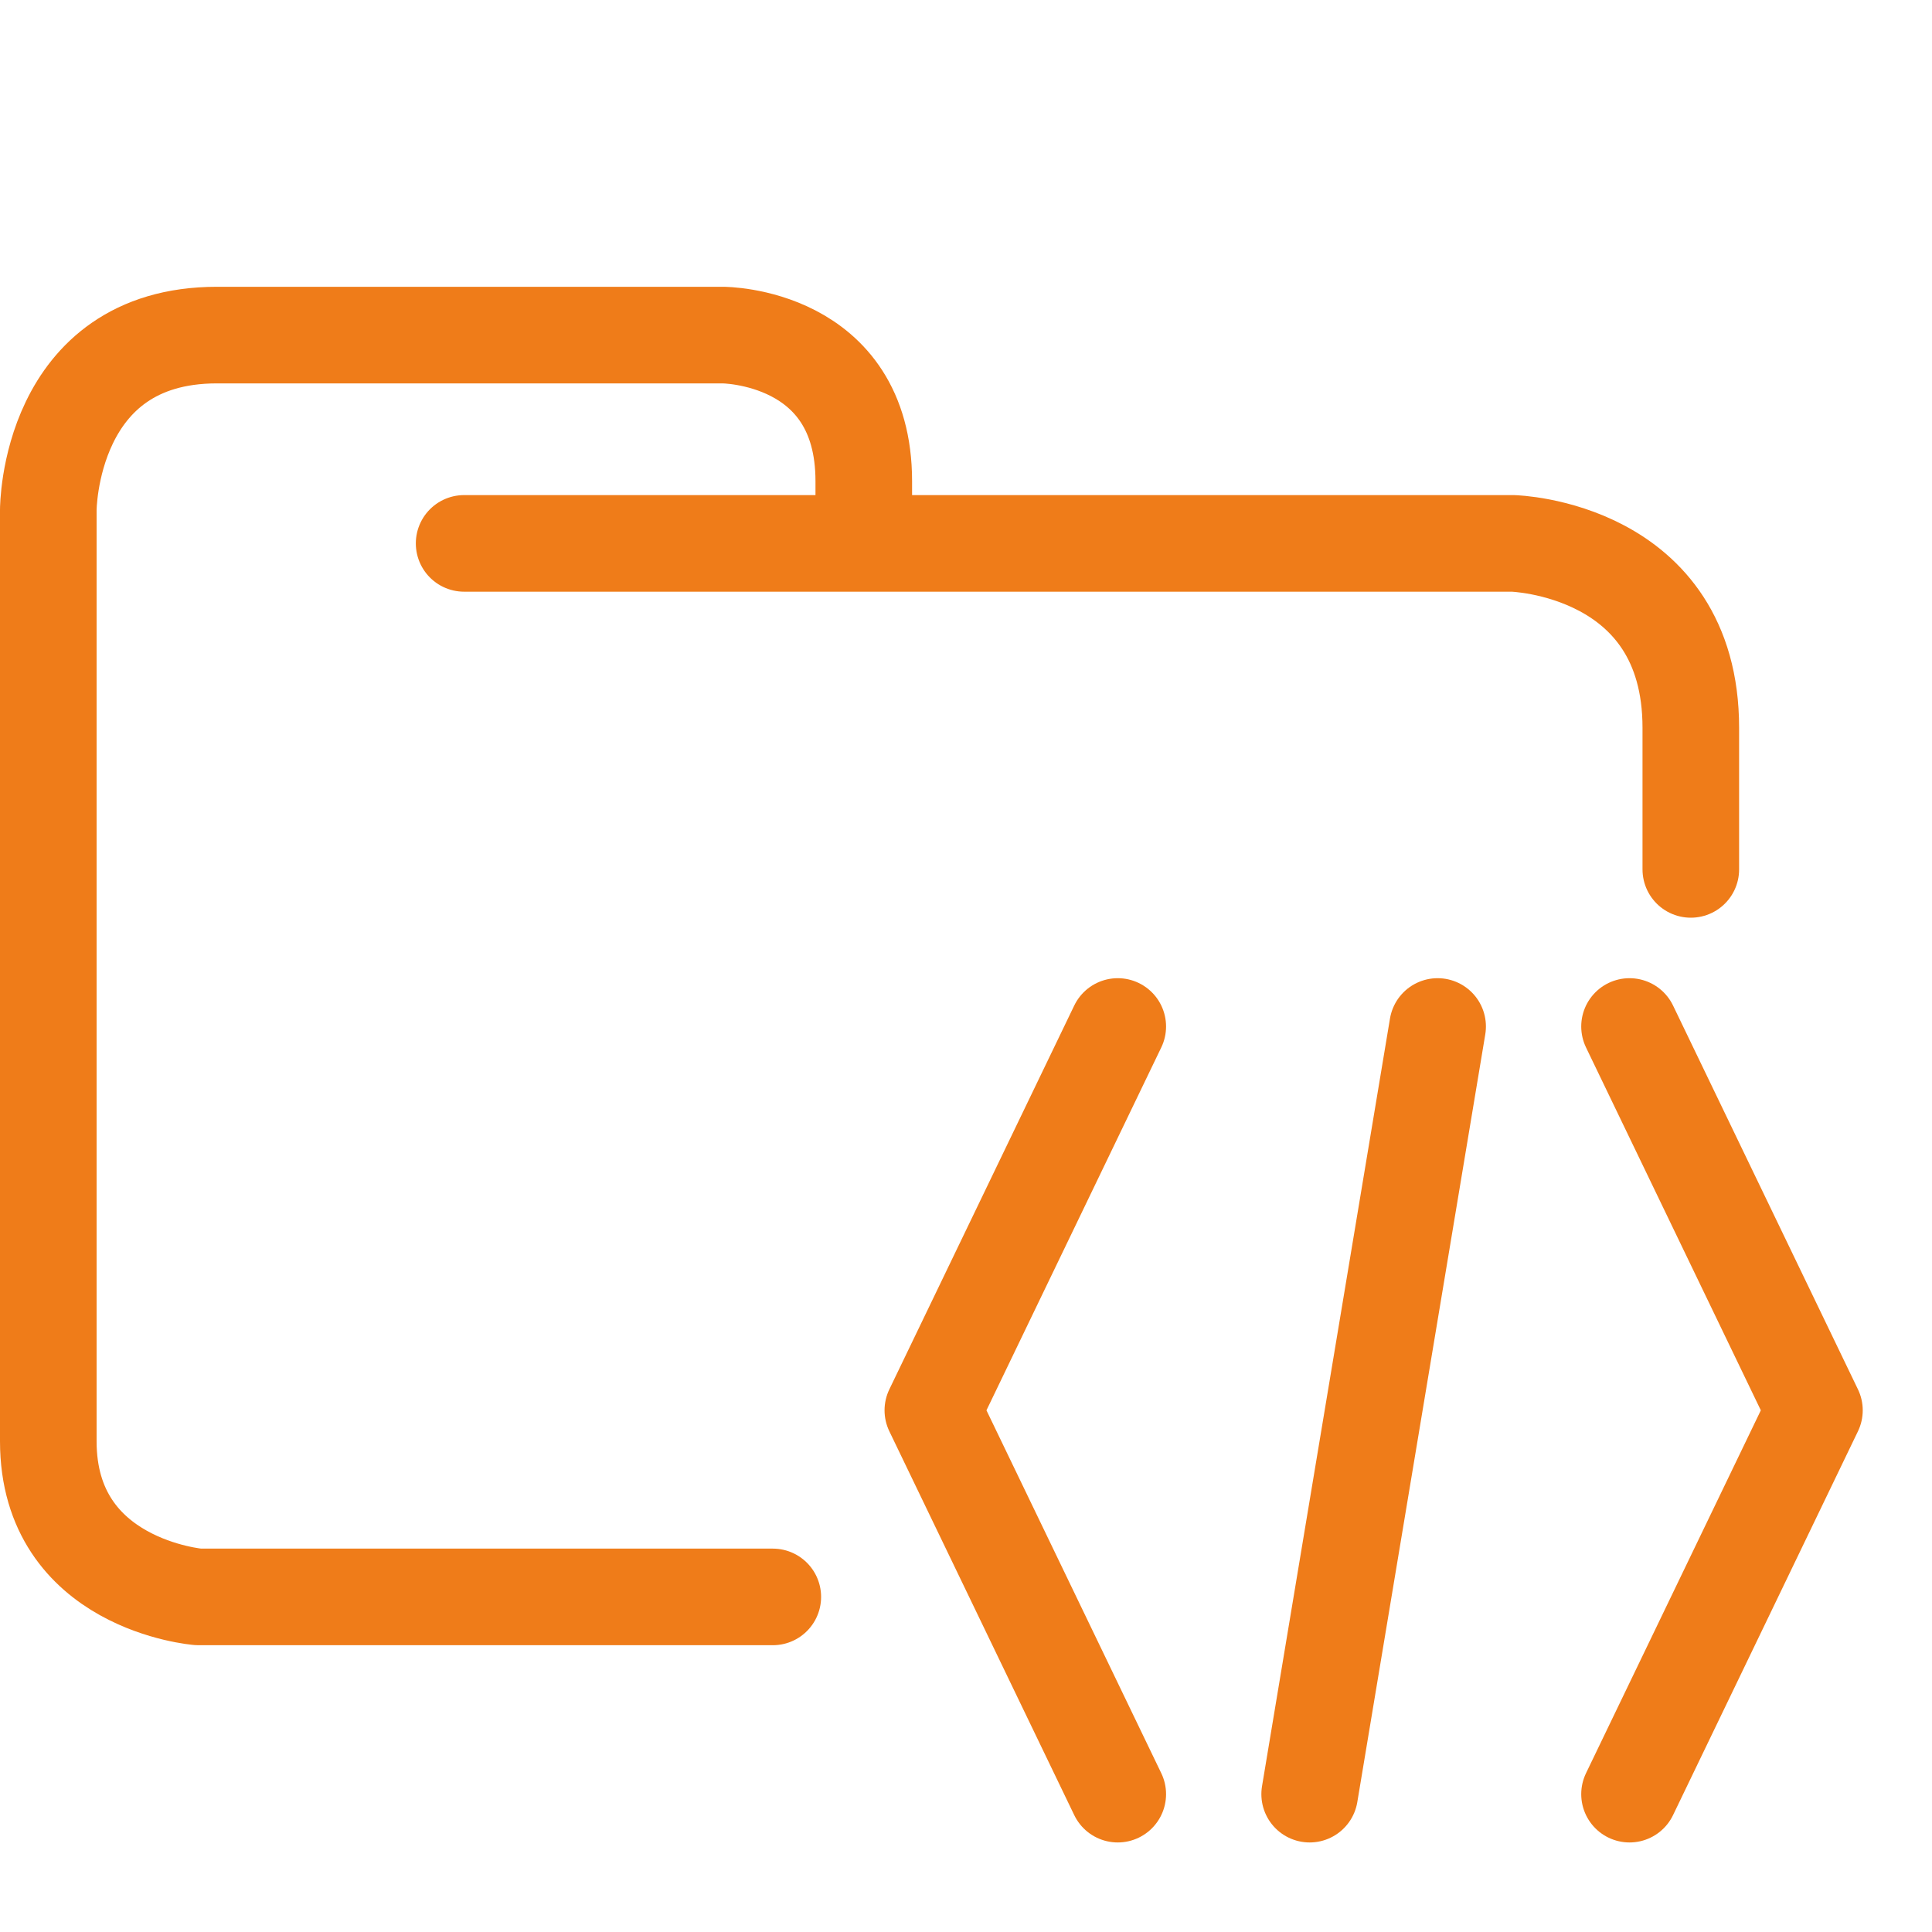
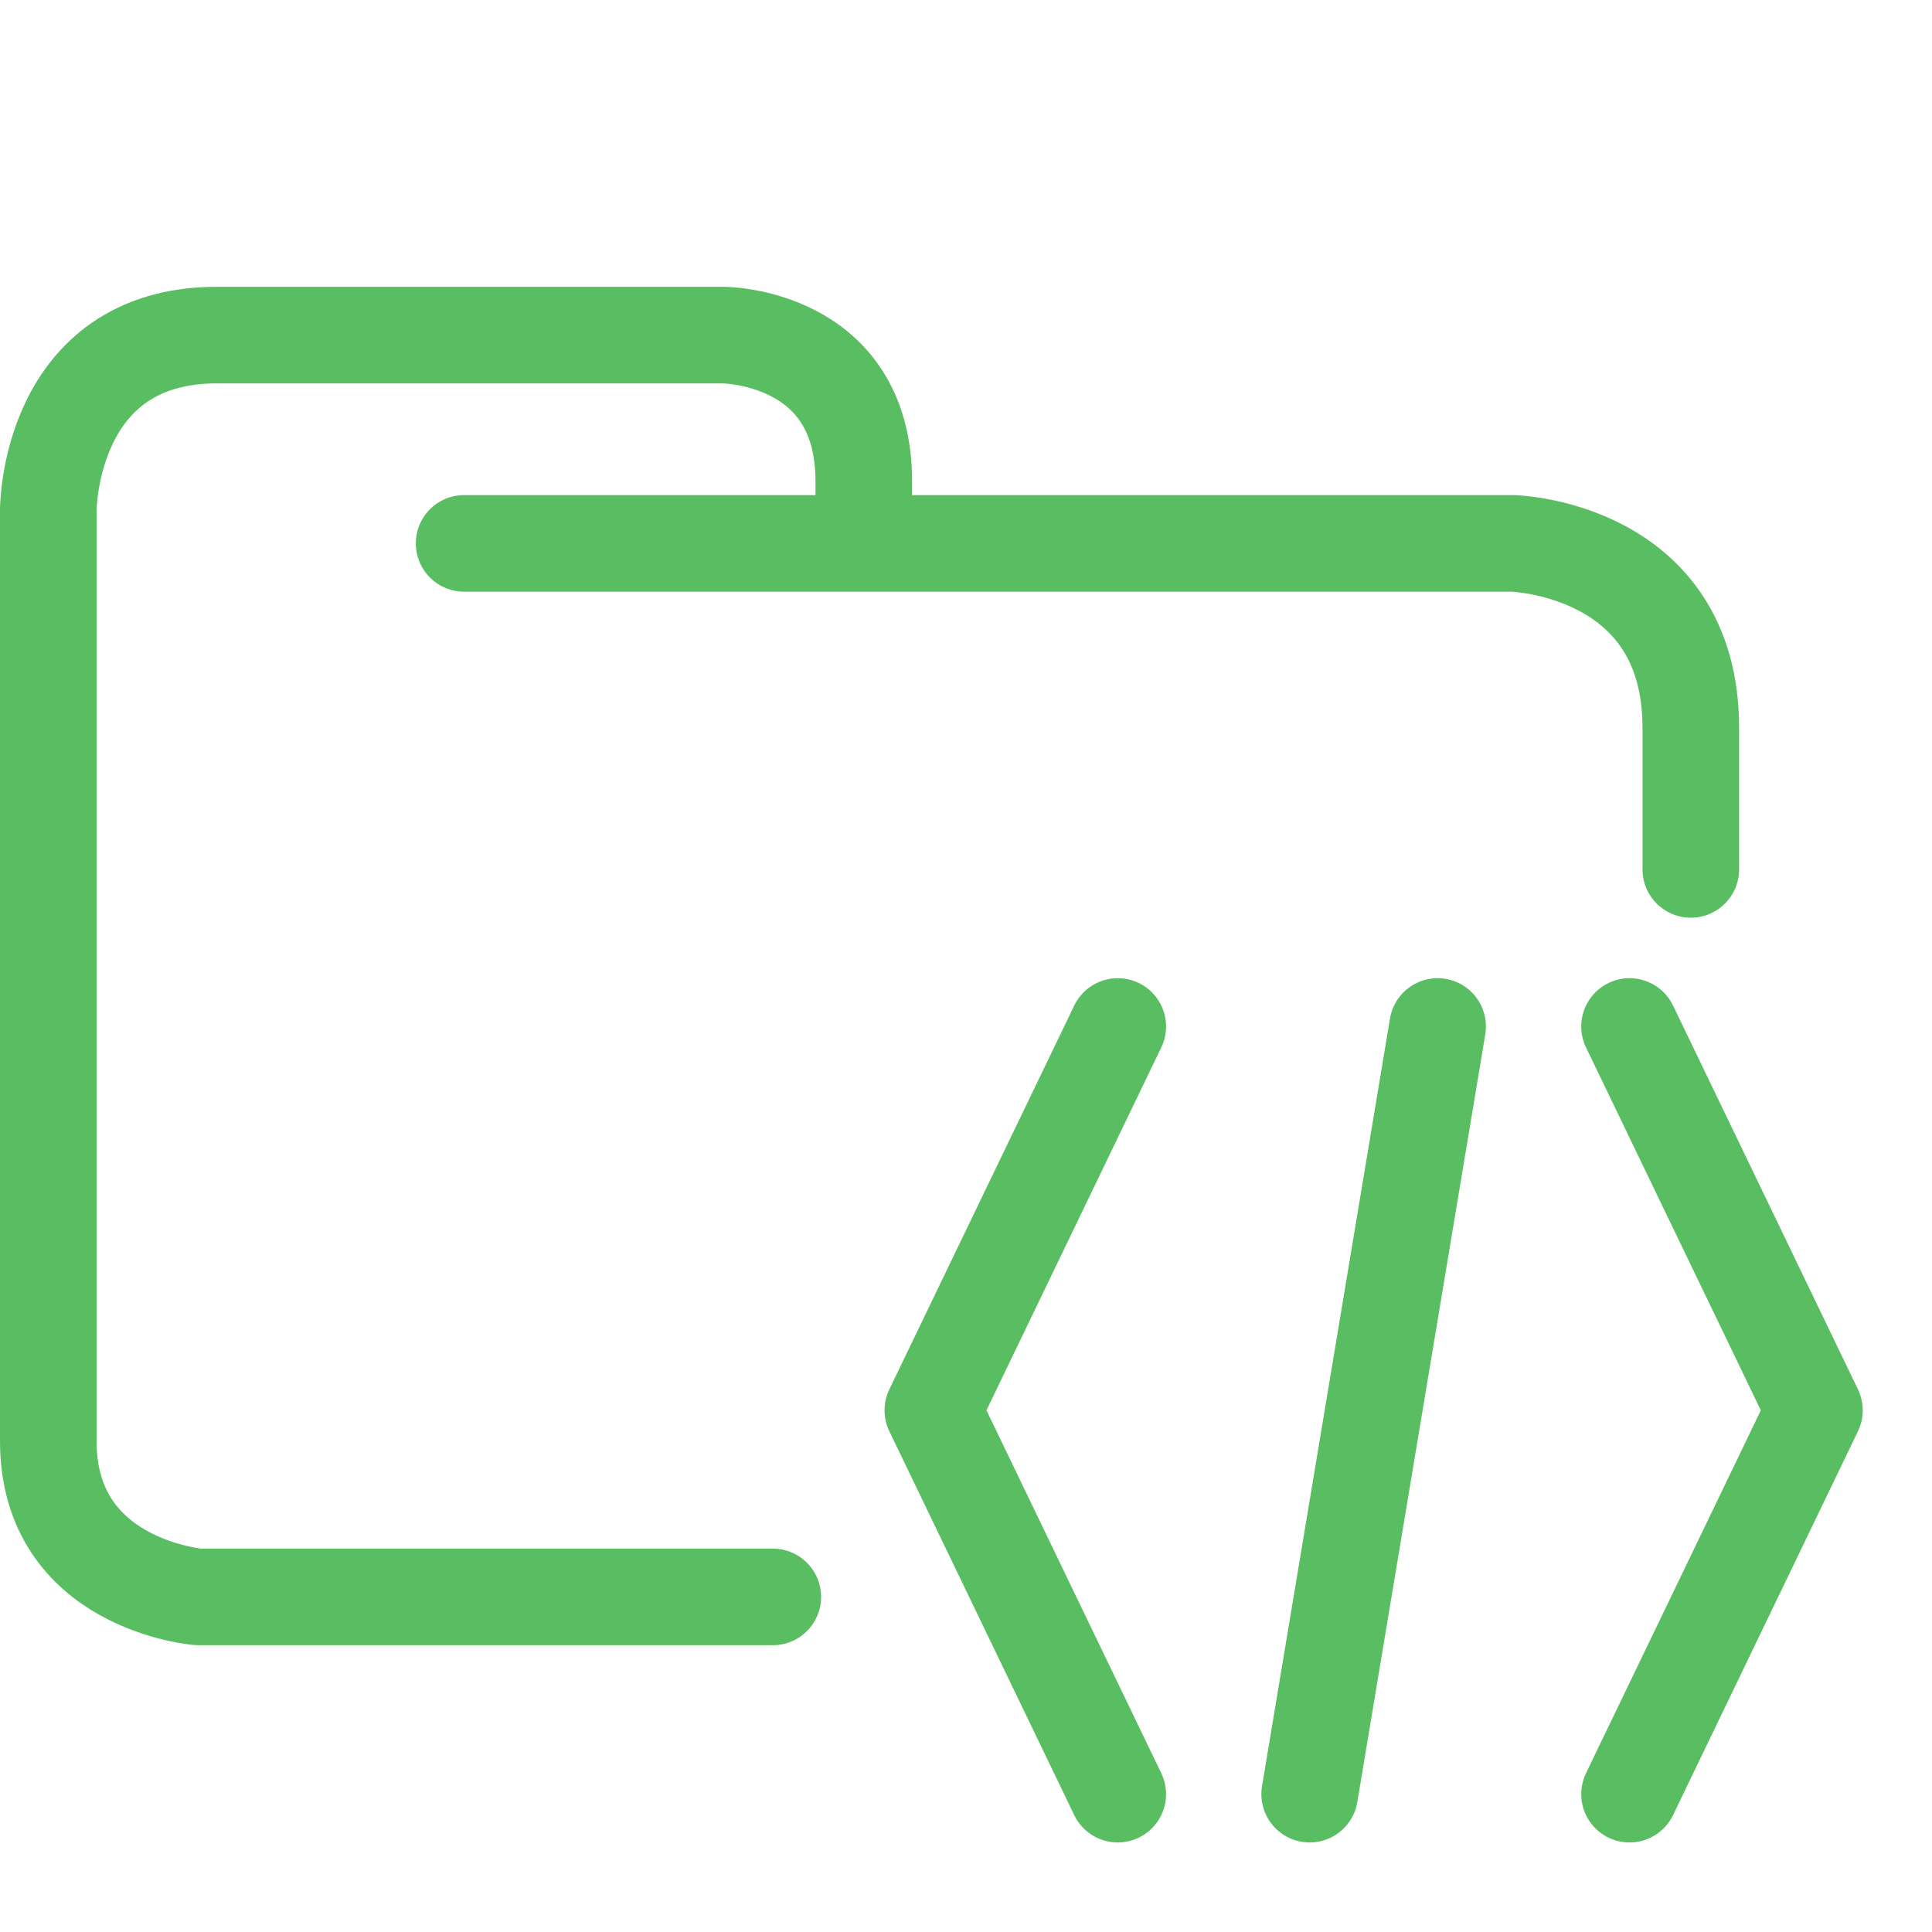
<svg xmlns="http://www.w3.org/2000/svg" width="100.0px" height="100.0px" viewBox="0 0 100.0 100.0" version="1.1" id="SVGRoot">
  <defs id="defs132">
    <linearGradient id="linearGradient2281">
      <stop style="stop-color:#000000;stop-opacity:1;" offset="0" id="stop2279" />
    </linearGradient>
  </defs>
  <g id="layer1">
    <path style="display:none;fill:none;stroke:#d9d9d9;stroke-width:5;stroke-linecap:round;stroke-linejoin:round;stroke-dasharray:none;stroke-opacity:1;paint-order:fill markers stroke" d="M 77.454,80 H 25.25 c -6.246,0 -10,-3.98 -10,-10 V 45.078 42.869 c 0,-4.714 5.286,-10 10,-10 l 23.987,2.4e-5 v -2.755 c 0,-4.714 5.286,-10 10,-10 H 77.454 c 4.714,0 10,5.286 10,10 V 70 c 0,6.246 -3.98,10 -10,10 z" id="path2277" />
    <path style="display:none;fill:none;stroke:#d9d9d9;stroke-width:5;stroke-linecap:round;stroke-linejoin:round;stroke-opacity:1;paint-order:fill markers stroke" d="M 49.237,32.869 H 87.454" id="path5270" />
    <path d="m 31.156,31.619 c -1.046,0 -1.893,0.848 -1.893,1.893 0,1.046 0.848,1.893 1.893,1.893 z m 55.266,9.467 v 32.189 h 3.787 V 41.087 Z M 80.742,78.957 H 19.677 v 3.787 H 80.742 Z M 13.996,73.276 V 33.513 h -3.787 v 39.763 z m 0,-39.763 v -1.657 h -3.787 v 1.657 z m 36.213,1.893 H 80.742 V 31.619 H 50.209 Z M 13.996,31.856 c 0,-3.137 2.543,-5.68 5.68,-5.68 v -3.787 c -5.229,0 -9.467,4.239 -9.467,9.467 z m 5.68,47.101 c -3.137,0 -5.68,-2.543 -5.68,-5.68 h -3.787 c 0,5.229 4.239,9.467 9.467,9.467 z M 86.422,73.276 c 0,3.137 -2.543,5.68 -5.68,5.68 v 3.787 c 5.229,0 9.467,-4.239 9.467,-9.467 z M 42.635,26.175 c 3.137,0 5.68,2.543 5.68,5.68 h 3.787 c 0,-5.229 -4.239,-9.467 -9.467,-9.467 z m 47.574,14.911 c 0,-5.229 -4.239,-9.467 -9.467,-9.467 v 3.787 c 3.137,0 5.68,2.543 5.68,5.68 z M 19.677,26.175 H 31.156 V 22.388 H 19.677 Z m 11.479,0 h 11.479 v -3.787 h -11.479 z m 19.053,5.444 H 31.156 v 3.787 h 19.053 z m -1.893,0.237 v 1.657 h 3.787 v -1.657 z" fill="#d9d9d9" id="path5187" style="display:none;stroke-width:0.473" />
-     <path style="fill:none;stroke:#ef7c19;stroke-width:5;stroke-linecap:round;stroke-linejoin:round;stroke-dasharray:none;stroke-opacity:1;paint-order:fill markers stroke" d="m 24.023,28.126 h 54.286 c 0,0 9.207,0.248 9.207,9.543 V 45 M 40,82.656 H 10.272 c 0,0 -7.772,-0.62 -7.772,-8.056 V 26.391 c 0,0 0,-9.047 8.729,-9.047 h 26.186 c 0,0 7.294,0 7.294,7.56 v 2.974" id="path5390" />
-     <path style="fill:none;stroke:#ef7c19;stroke-width:5;stroke-linecap:round;stroke-linejoin:round;stroke-dasharray:none;stroke-opacity:1;paint-order:fill markers stroke" d="M 74.411,53.131 67.788,92.865" id="path38005" />
-     <path style="fill:none;stroke:#ef7c19;stroke-width:5;stroke-linecap:round;stroke-linejoin:round;stroke-dasharray:none;stroke-opacity:1;paint-order:fill markers stroke" d="M 57.855,92.865 48.284,72.998 57.855,53.131" id="path38009" />
-     <path style="fill:none;stroke:#ef7c19;stroke-width:5;stroke-linecap:round;stroke-linejoin:round;stroke-dasharray:none;stroke-opacity:1;paint-order:fill markers stroke" d="M 84.344,92.865 93.915,72.998 84.344,53.131" id="path38011" />
+     <path style="fill:none;stroke:#59be61;stroke-width:5;stroke-linecap:round;stroke-linejoin:round;stroke-dasharray:none;stroke-opacity:1;paint-order:fill markers stroke" d="m 24.023,28.126 h 54.286 c 0,0 9.207,0.248 9.207,9.543 V 45 M 40,82.656 H 10.272 c 0,0 -7.772,-0.62 -7.772,-8.056 V 26.391 c 0,0 0,-9.047 8.729,-9.047 h 26.186 c 0,0 7.294,0 7.294,7.56 v 2.974" id="path5390" />
+     <path style="fill:none;stroke:#59be61;stroke-width:5;stroke-linecap:round;stroke-linejoin:round;stroke-dasharray:none;stroke-opacity:1;paint-order:fill markers stroke" d="M 74.411,53.131 67.788,92.865" id="path38005" />
+     <path style="fill:none;stroke:#59be61;stroke-width:5;stroke-linecap:round;stroke-linejoin:round;stroke-dasharray:none;stroke-opacity:1;paint-order:fill markers stroke" d="M 57.855,92.865 48.284,72.998 57.855,53.131" id="path38009" />
+     <path style="fill:none;stroke:#59be61;stroke-width:5;stroke-linecap:round;stroke-linejoin:round;stroke-dasharray:none;stroke-opacity:1;paint-order:fill markers stroke" d="M 84.344,92.865 93.915,72.998 84.344,53.131" id="path38011" />
  </g>
</svg>
